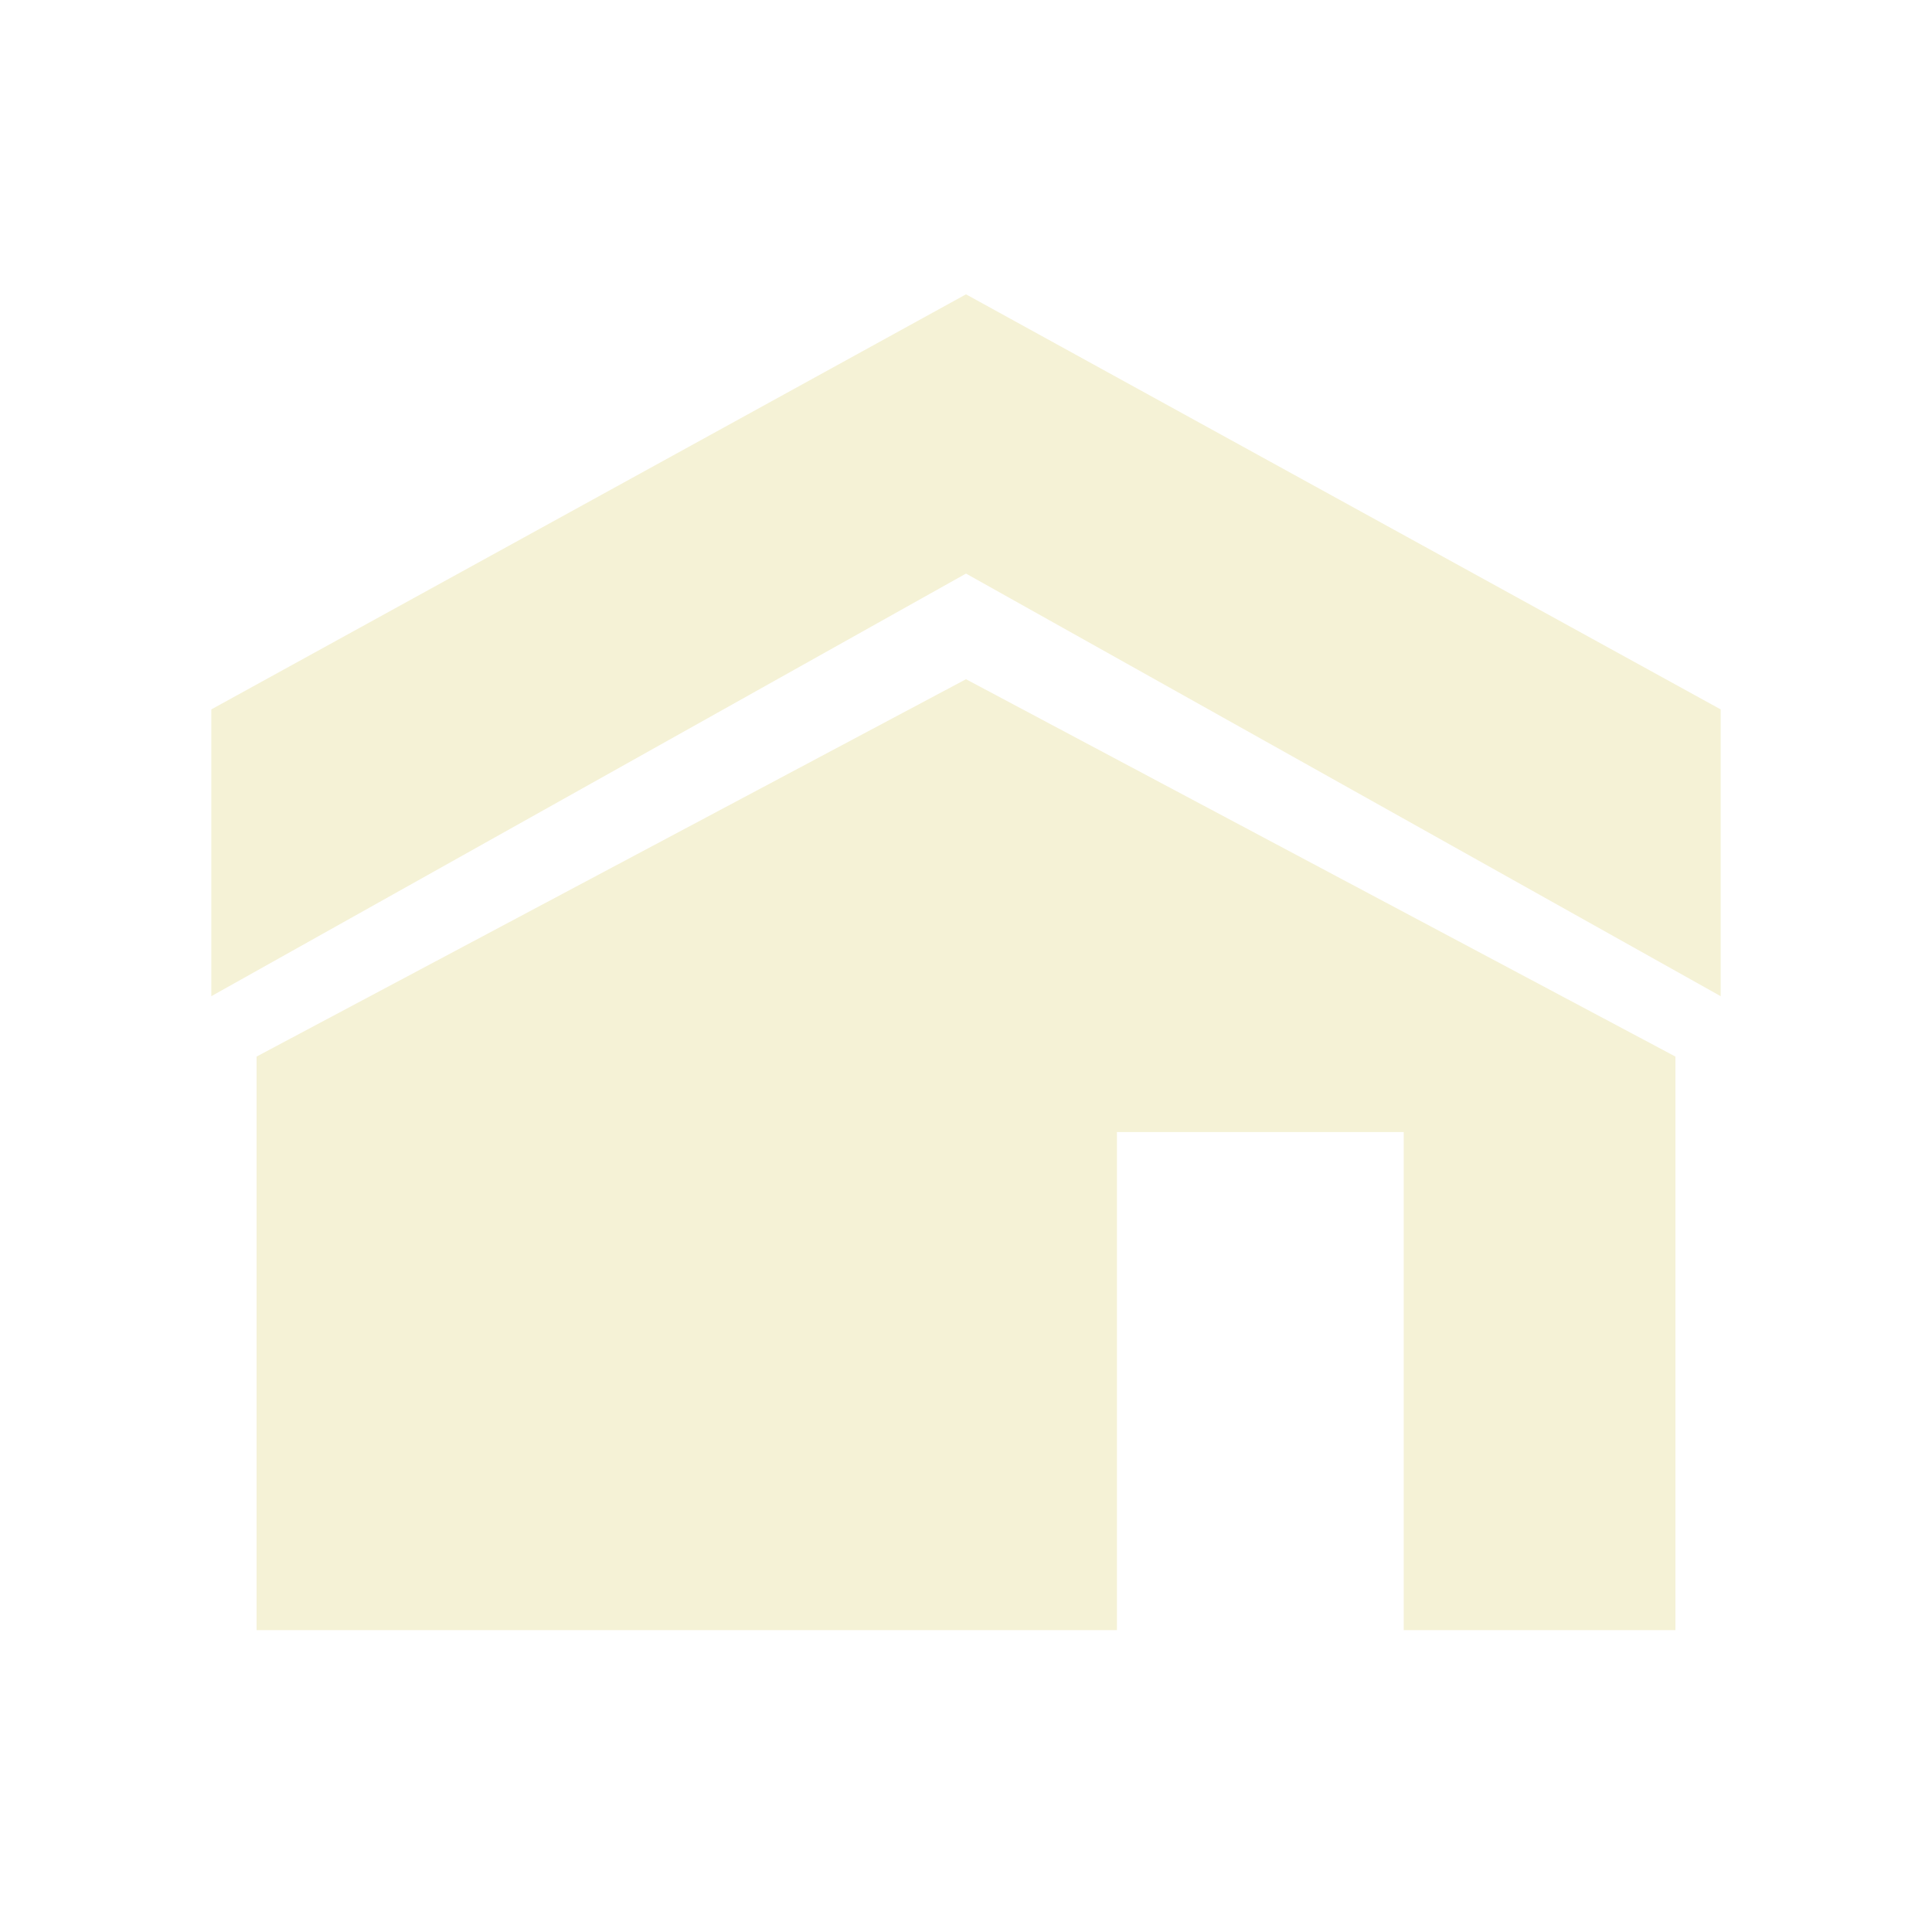
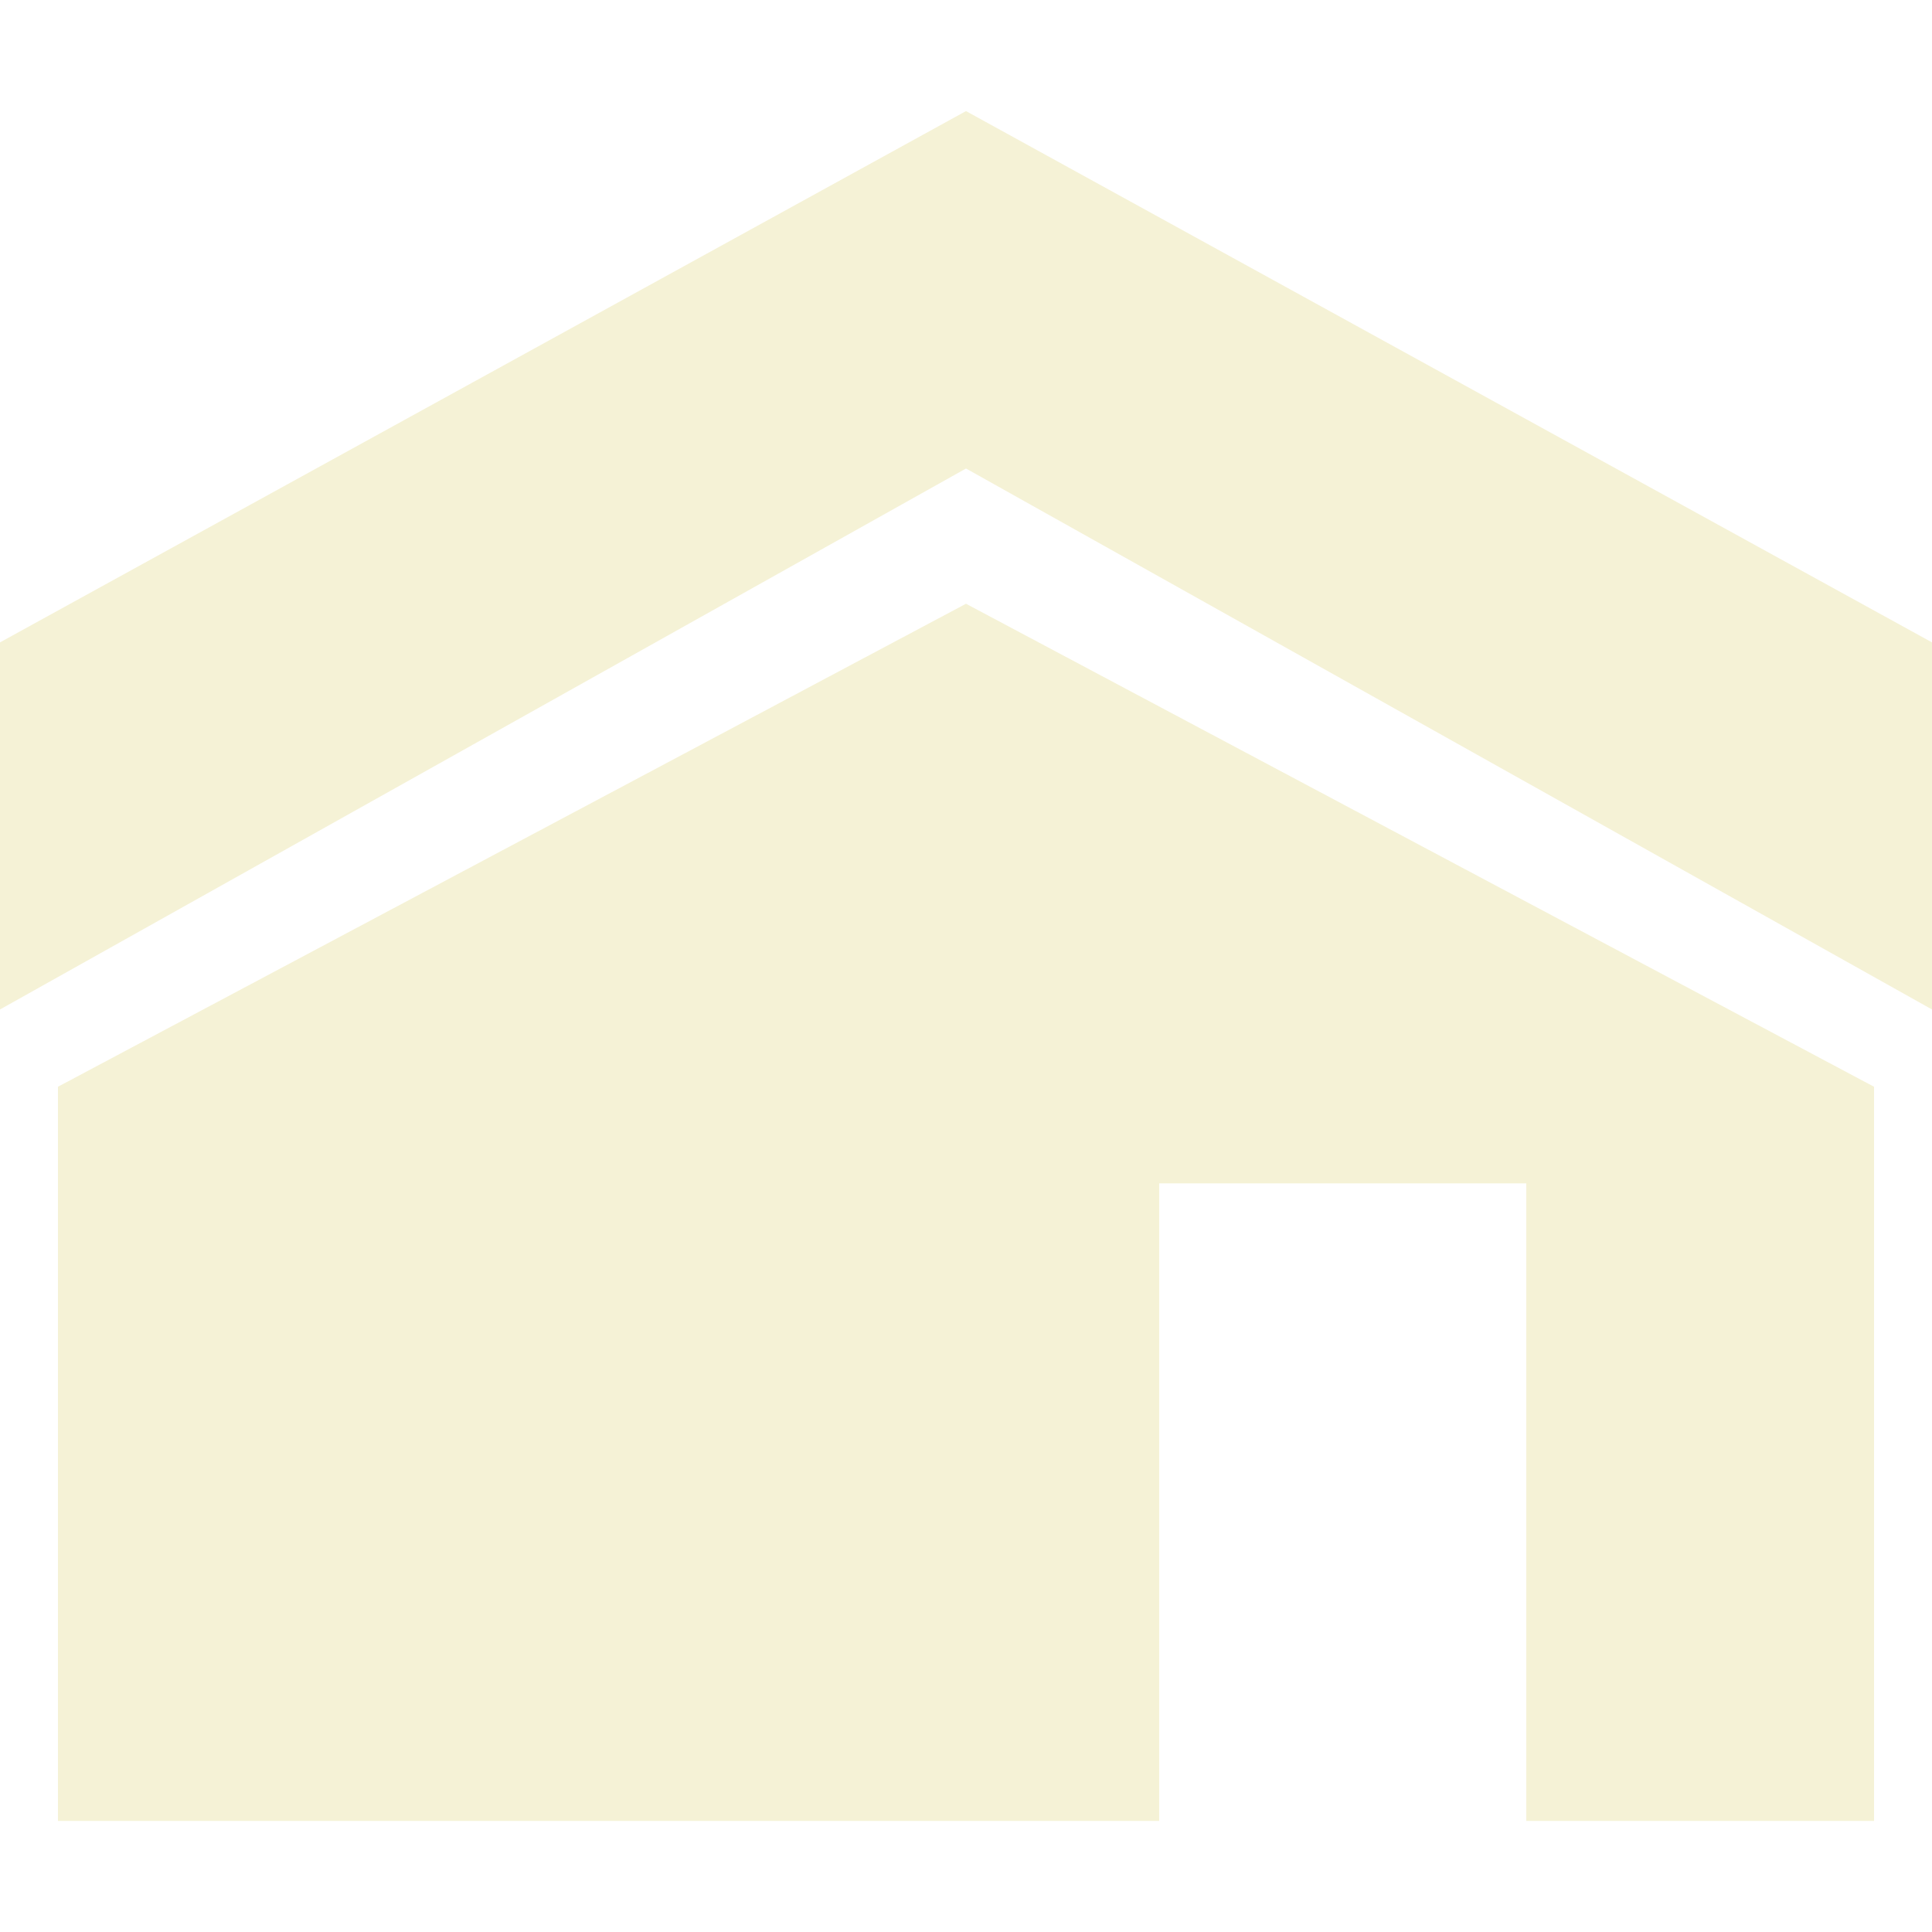
- <svg xmlns="http://www.w3.org/2000/svg" fill-rule="evenodd" clip-rule="evenodd" image-rendering="optimizeQuality" shape-rendering="geometricPrecision" text-rendering="geometricPrecision" viewBox="0 0 128 128">
-   <path fill="#f5f2d6" d="M14 47l50-27.5L114 47v19L64 38 14 66V47zm3 61h57V75h19v33h18V70L64 45 17 70v38z" />
+ <svg xmlns="http://www.w3.org/2000/svg" xml:space="preserve" width="128px" height="128px" version="1.1" style="shape-rendering:geometricPrecision; text-rendering:geometricPrecision; image-rendering:optimizeQuality; fill-rule:evenodd; clip-rule:evenodd" viewBox="0 0 128 128">
+   <defs>
+     <style type="text/css">
+    
+     .fil0 {fill:#F5F2D6}
+    
+   </style>
+   </defs>
+   <g id="Camada_x0020_1">
+     <path class="fil0" d="M0 42.56l64 -35.2 64 35.2 0 24.32 -64 -35.84 -64 35.84 0 -24.32zm3.84 78.08l72.96 0 0 -42.24 24.32 0 0 42.24 23.04 0 0 -48.64 -60.16 -32 -60.16 32 0 48.64 0 0z" />
+   </g>
</svg>
